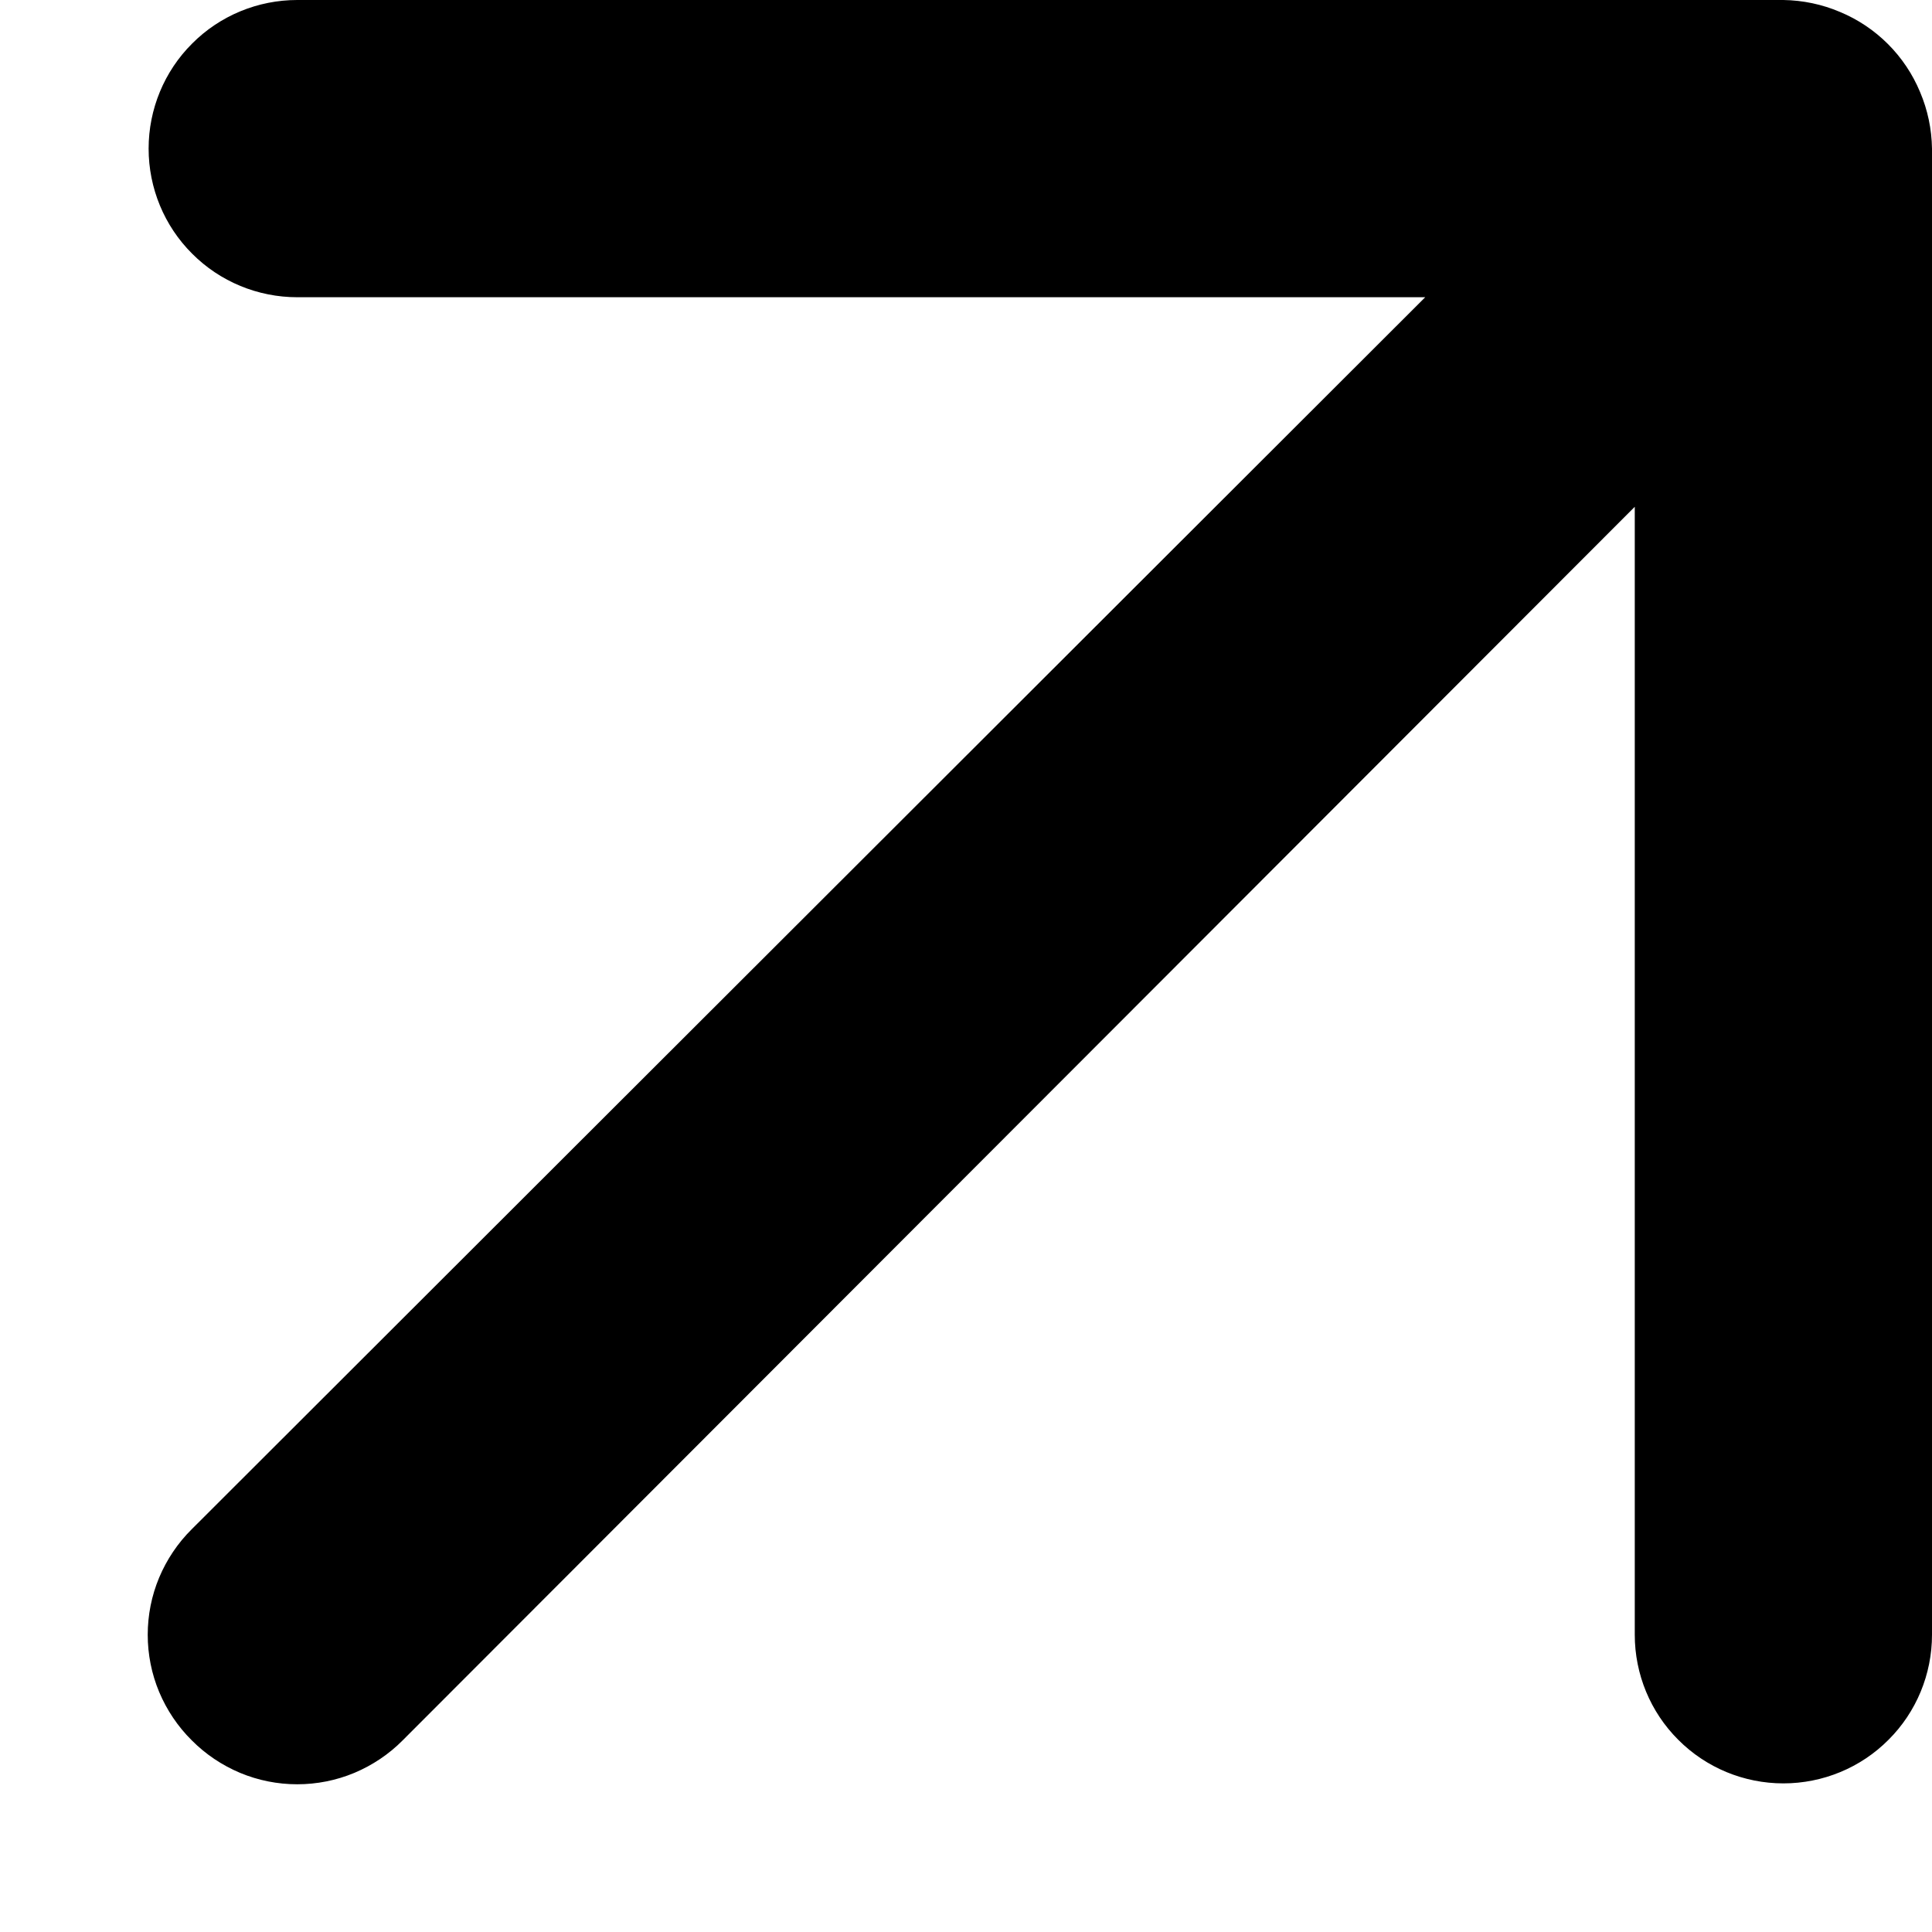
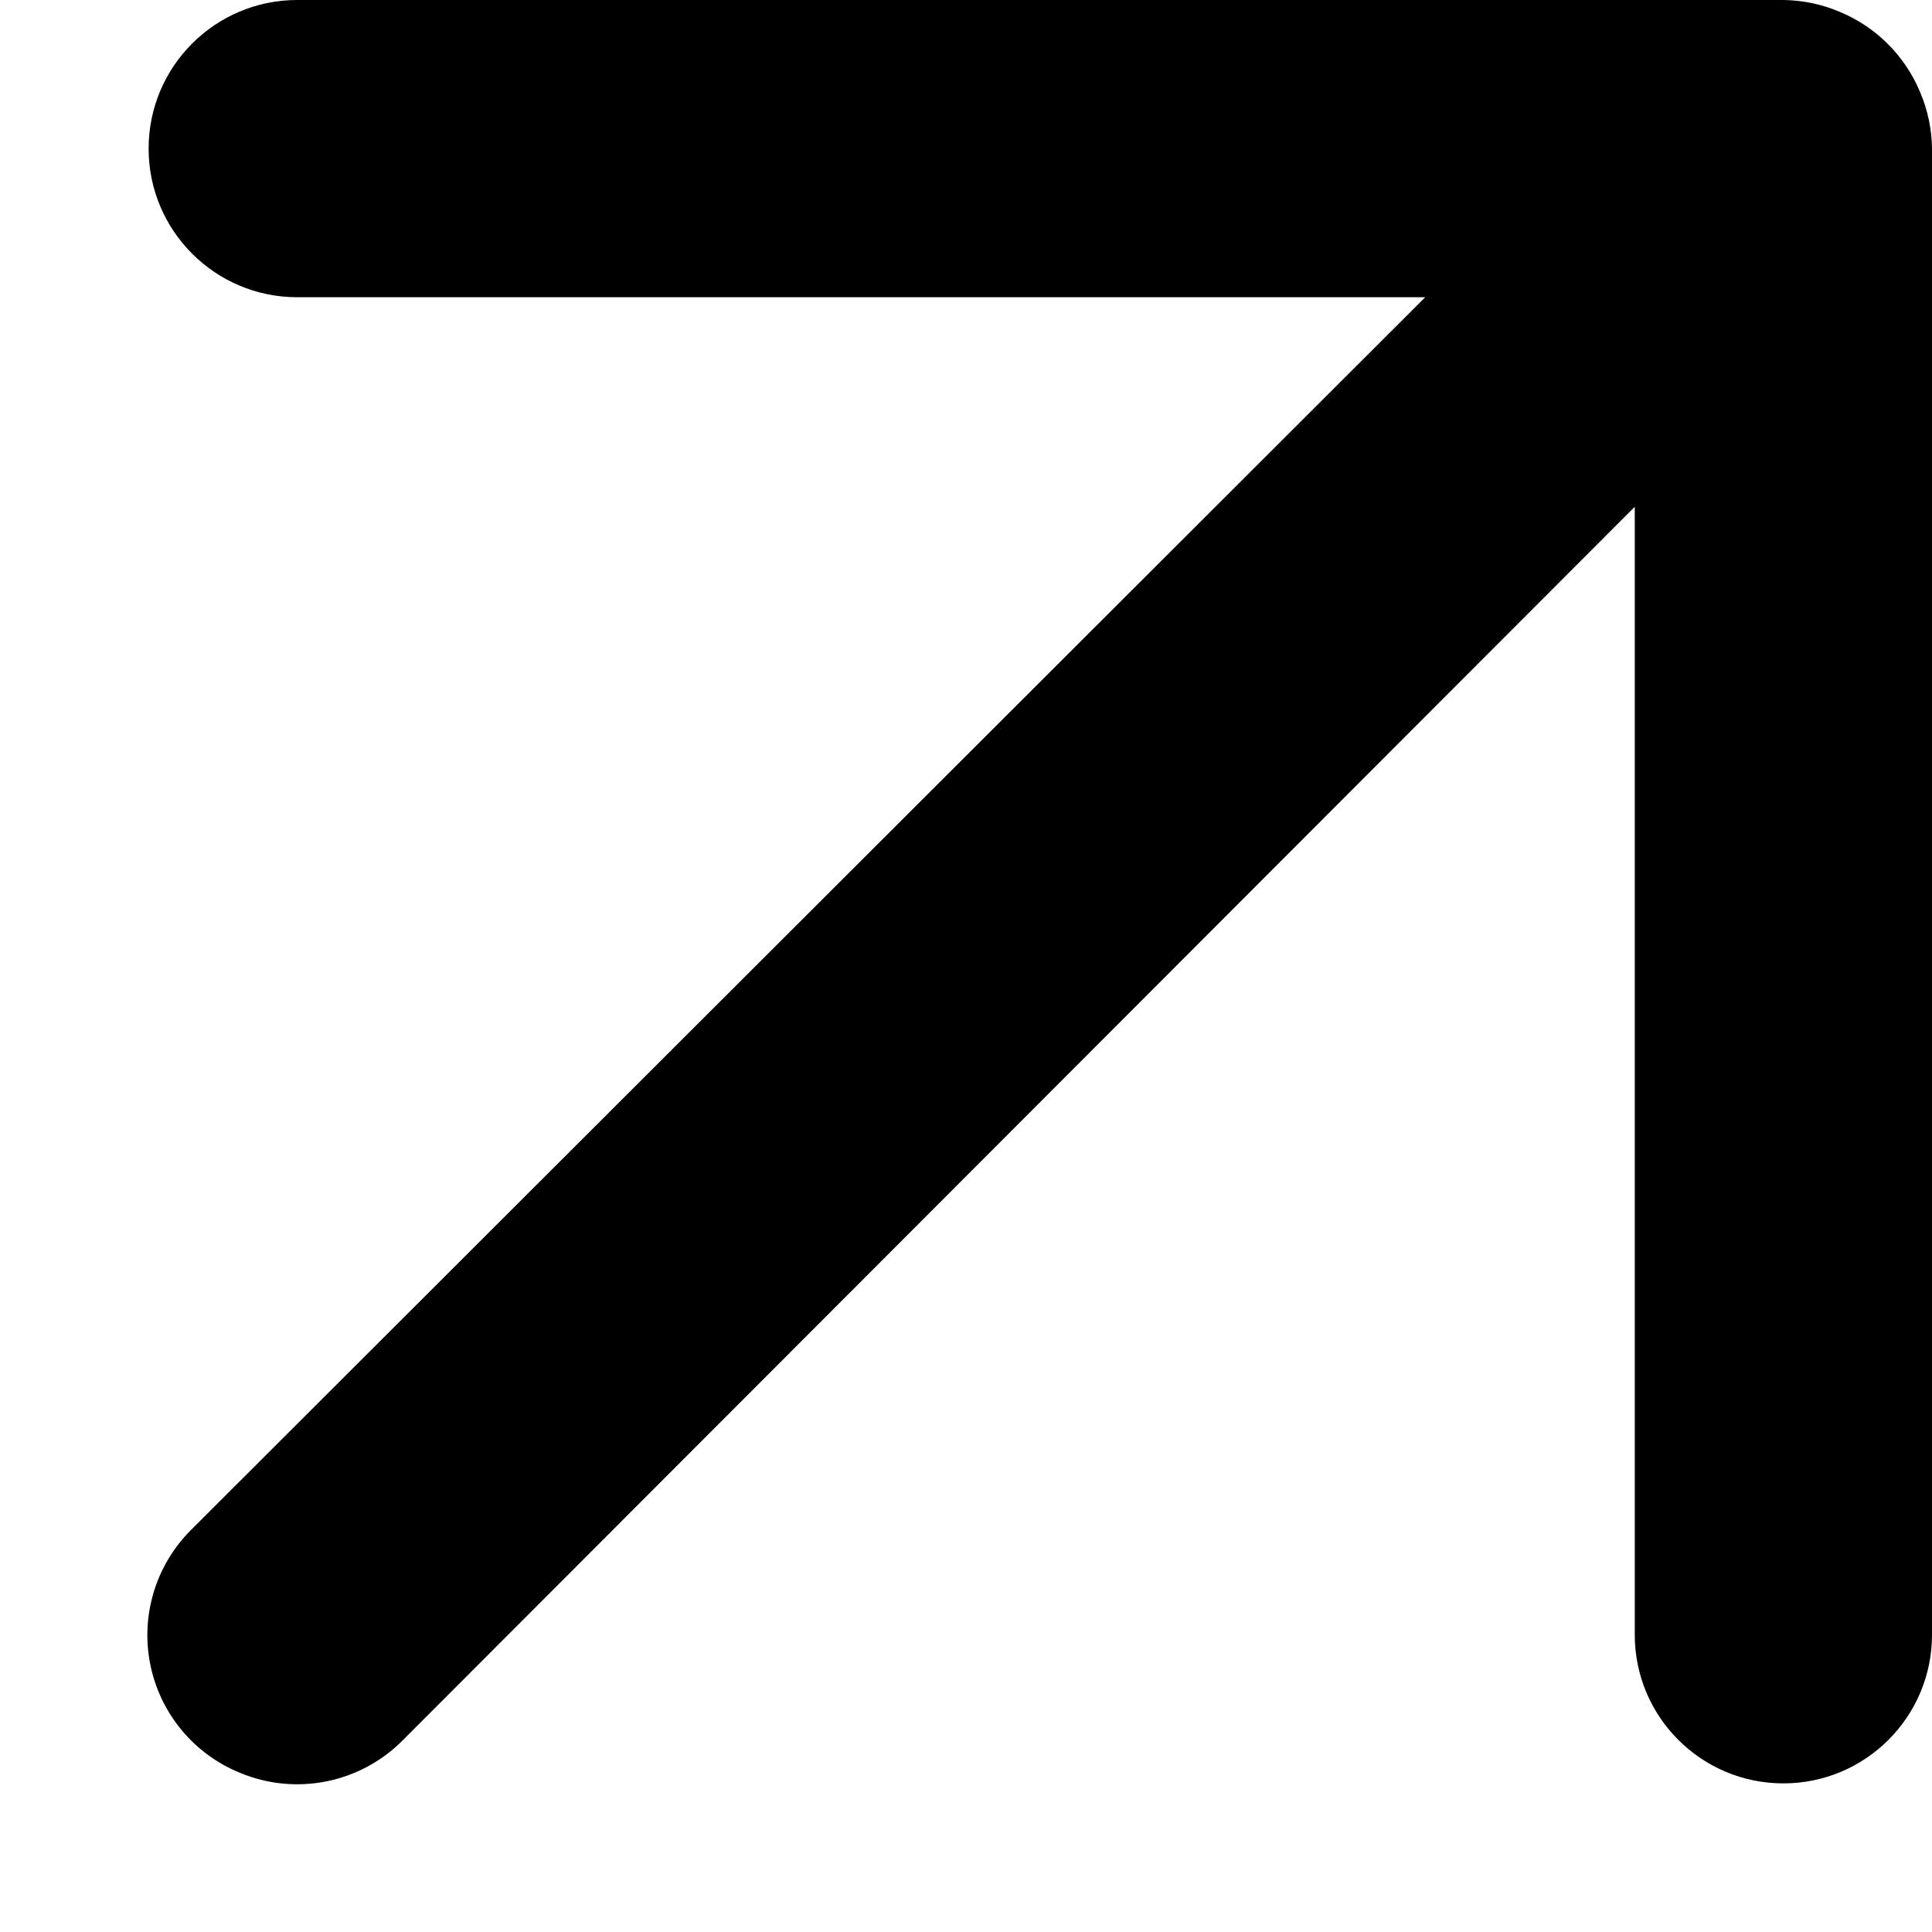
- <svg xmlns="http://www.w3.org/2000/svg" width="13" height="13" viewBox="0 0 13 13" fill="none">
-   <path d="M12.92 0.62C12.819 0.376 12.624 0.181 12.38 0.08C12.26 0.029 12.131 0.002 12 0H2C1.735 0 1.48 0.105 1.293 0.293C1.105 0.48 1 0.735 1 1C1 1.265 1.105 1.52 1.293 1.707C1.48 1.895 1.735 2 2 2H9.59L1.29 10.29C1.196 10.383 1.122 10.494 1.071 10.615C1.02 10.737 0.994 10.868 0.994 11C0.994 11.132 1.02 11.263 1.071 11.385C1.122 11.506 1.196 11.617 1.29 11.71C1.383 11.804 1.494 11.878 1.615 11.929C1.737 11.98 1.868 12.006 2 12.006C2.132 12.006 2.263 11.98 2.385 11.929C2.506 11.878 2.617 11.804 2.71 11.71L11 3.41V11C11 11.265 11.105 11.52 11.293 11.707C11.48 11.895 11.735 12 12 12C12.265 12 12.52 11.895 12.707 11.707C12.895 11.52 13 11.265 13 11V1C12.998 0.869 12.971 0.74 12.92 0.62Z" fill="black" />
+ <svg xmlns="http://www.w3.org/2000/svg" width="13" height="13" fill="none">
+   <path fill="#000" d="M12.92.62a1 1 0 0 0-.54-.54A1 1 0 0 0 12 0H2a1 1 0 0 0 0 2h7.59l-8.3 8.29a1 1 0 0 0 .325 1.639 1 1 0 0 0 1.095-.219L11 3.41V11a1 1 0 0 0 2 0V1a.997.997 0 0 0-.08-.38Z" />
</svg>
